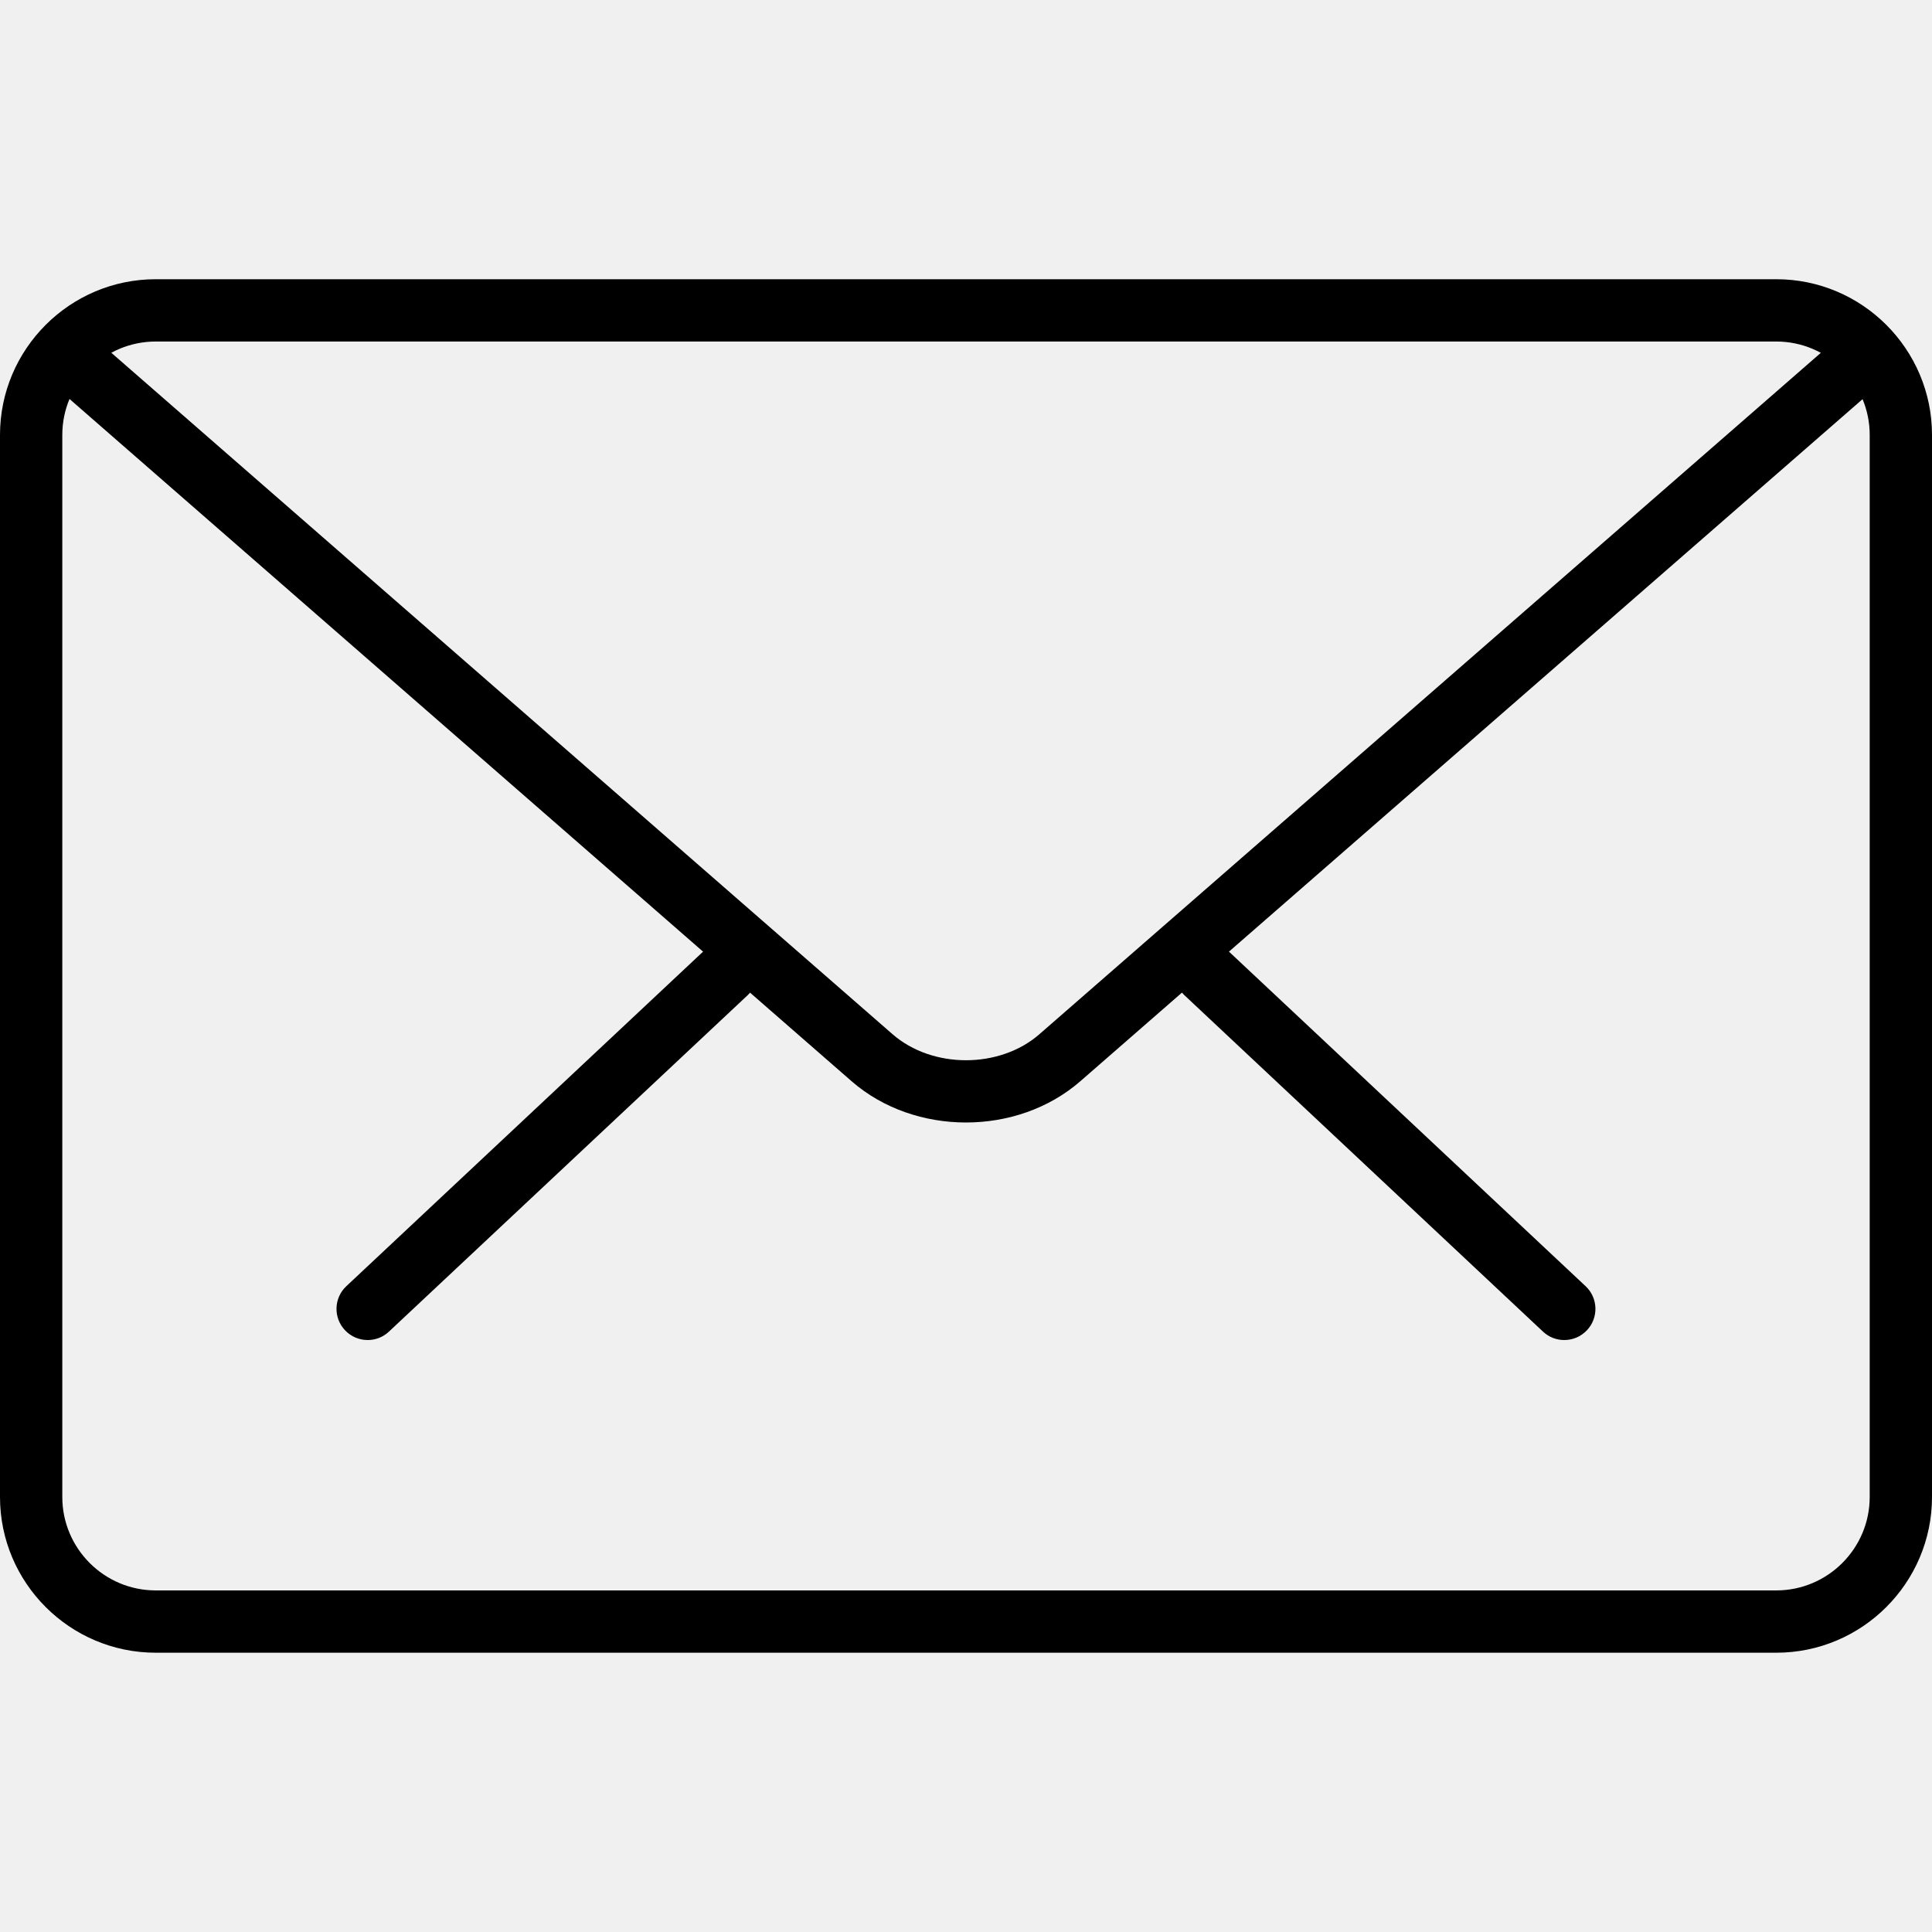
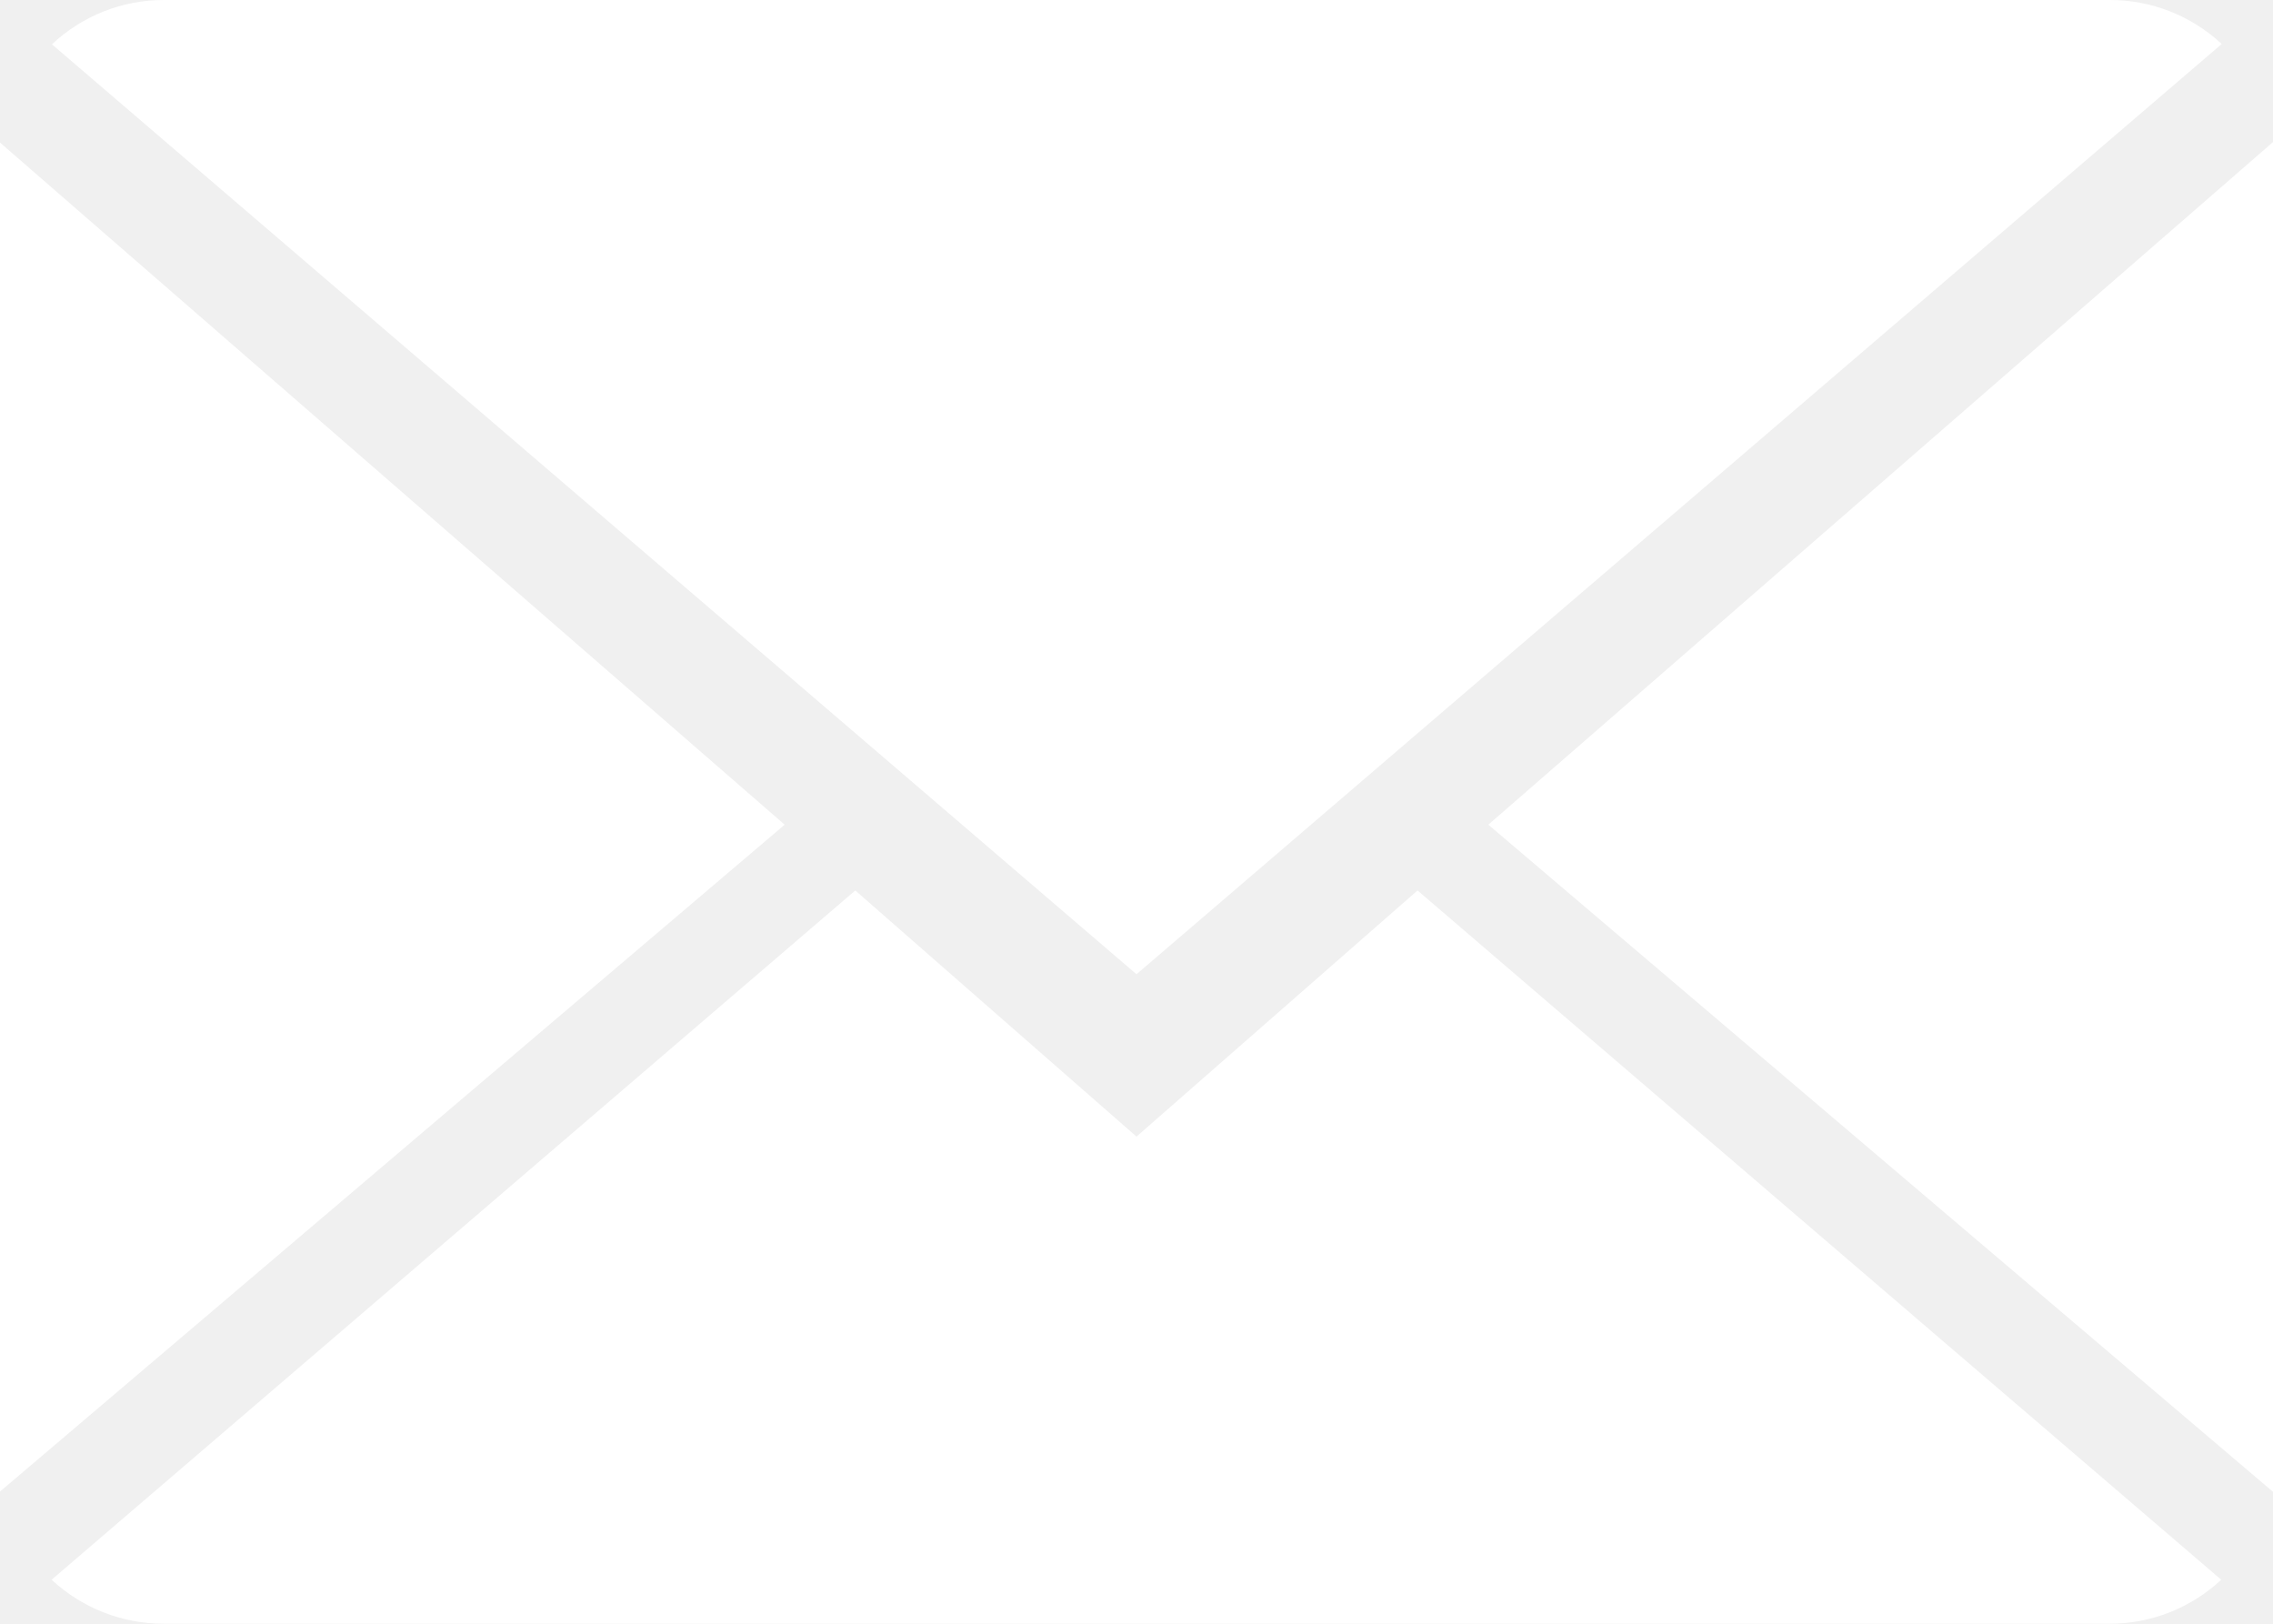
- <svg xmlns="http://www.w3.org/2000/svg" version="1.1" id="Capa_1" x="0px" y="0px" viewBox="0 0 31.012 31.012" style="enable-background:new 0 0 31.012 31.012;" xml:space="preserve">
-   <g>
-     <g>
-       <path d="M25.109,21.51c-0.123,0-0.246-0.045-0.342-0.136l-5.754-5.398c-0.201-0.188-0.211-0.505-0.022-0.706    c0.189-0.203,0.504-0.212,0.707-0.022l5.754,5.398c0.201,0.188,0.211,0.505,0.022,0.706C25.375,21.457,25.243,21.51,25.109,21.51z    " />
-       <path d="M5.902,21.51c-0.133,0-0.266-0.053-0.365-0.158c-0.189-0.201-0.179-0.518,0.022-0.706l5.756-5.398    c0.202-0.188,0.519-0.18,0.707,0.022c0.189,0.201,0.179,0.518-0.022,0.706l-5.756,5.398C6.148,21.465,6.025,21.51,5.902,21.51z" />
+ <svg xmlns="http://www.w3.org/2000/svg" width="28" height="20" viewBox="0 0 28 20">
+   <g id="close-envelope" transform="translate(0 -2)">
+     <g id="Group_35" data-name="Group 35" transform="translate(0 2)">
+       <path id="Path_15" data-name="Path 15" d="M13.684,10.516,10.22,7.484l-9.9,8.49a2.027,2.027,0,0,0,1.382.542H25.67a2.012,2.012,0,0,0,1.376-.542l-9.9-8.49Z" transform="translate(0.316 3.484)" fill="#fff" />
+       <path id="Path_16" data-name="Path 16" d="M27.05,2.542A2.014,2.014,0,0,0,25.668,2H1.7a2.006,2.006,0,0,0-1.378.546L13.682,14Z" transform="translate(0.318 -2)" fill="#fff" />
+       <path id="Path_17" data-name="Path 17" d="M0,2.878V19.494L9.666,11.28Z" transform="translate(0 -1.122)" fill="#fff" />
+       <path id="Path_18" data-name="Path 18" d="M9.167,11.283,18.833,19.5V2.875Z" transform="translate(9.167 -1.125)" fill="#fff" />
    </g>
-     <path d="M28.512,26.529H2.5c-1.378,0-2.5-1.121-2.5-2.5V6.982c0-1.379,1.122-2.5,2.5-2.5h26.012c1.378,0,2.5,1.121,2.5,2.5v17.047   C31.012,25.408,29.89,26.529,28.512,26.529z M2.5,5.482c-0.827,0-1.5,0.673-1.5,1.5v17.047c0,0.827,0.673,1.5,1.5,1.5h26.012   c0.827,0,1.5-0.673,1.5-1.5V6.982c0-0.827-0.673-1.5-1.5-1.5H2.5z" />
-     <path d="M15.506,18.018c-0.665,0-1.33-0.221-1.836-0.662L0.83,6.155C0.622,5.974,0.6,5.658,0.781,5.449   c0.183-0.208,0.498-0.227,0.706-0.048l12.84,11.2c0.639,0.557,1.719,0.557,2.357,0L29.508,5.419   c0.207-0.181,0.522-0.161,0.706,0.048c0.181,0.209,0.16,0.524-0.048,0.706L17.342,17.355   C16.835,17.797,16.171,18.018,15.506,18.018z" />
  </g>
-   <g>
- </g>
-   <g>
- </g>
-   <g>
- </g>
-   <g>
- </g>
-   <g>
- </g>
-   <g>
- </g>
-   <g>
- </g>
-   <g>
- </g>
-   <g>
- </g>
-   <g>
- </g>
-   <g>
- </g>
-   <g>
- </g>
-   <g>
- </g>
-   <g>
- </g>
-   <g>
- </g>
</svg>
